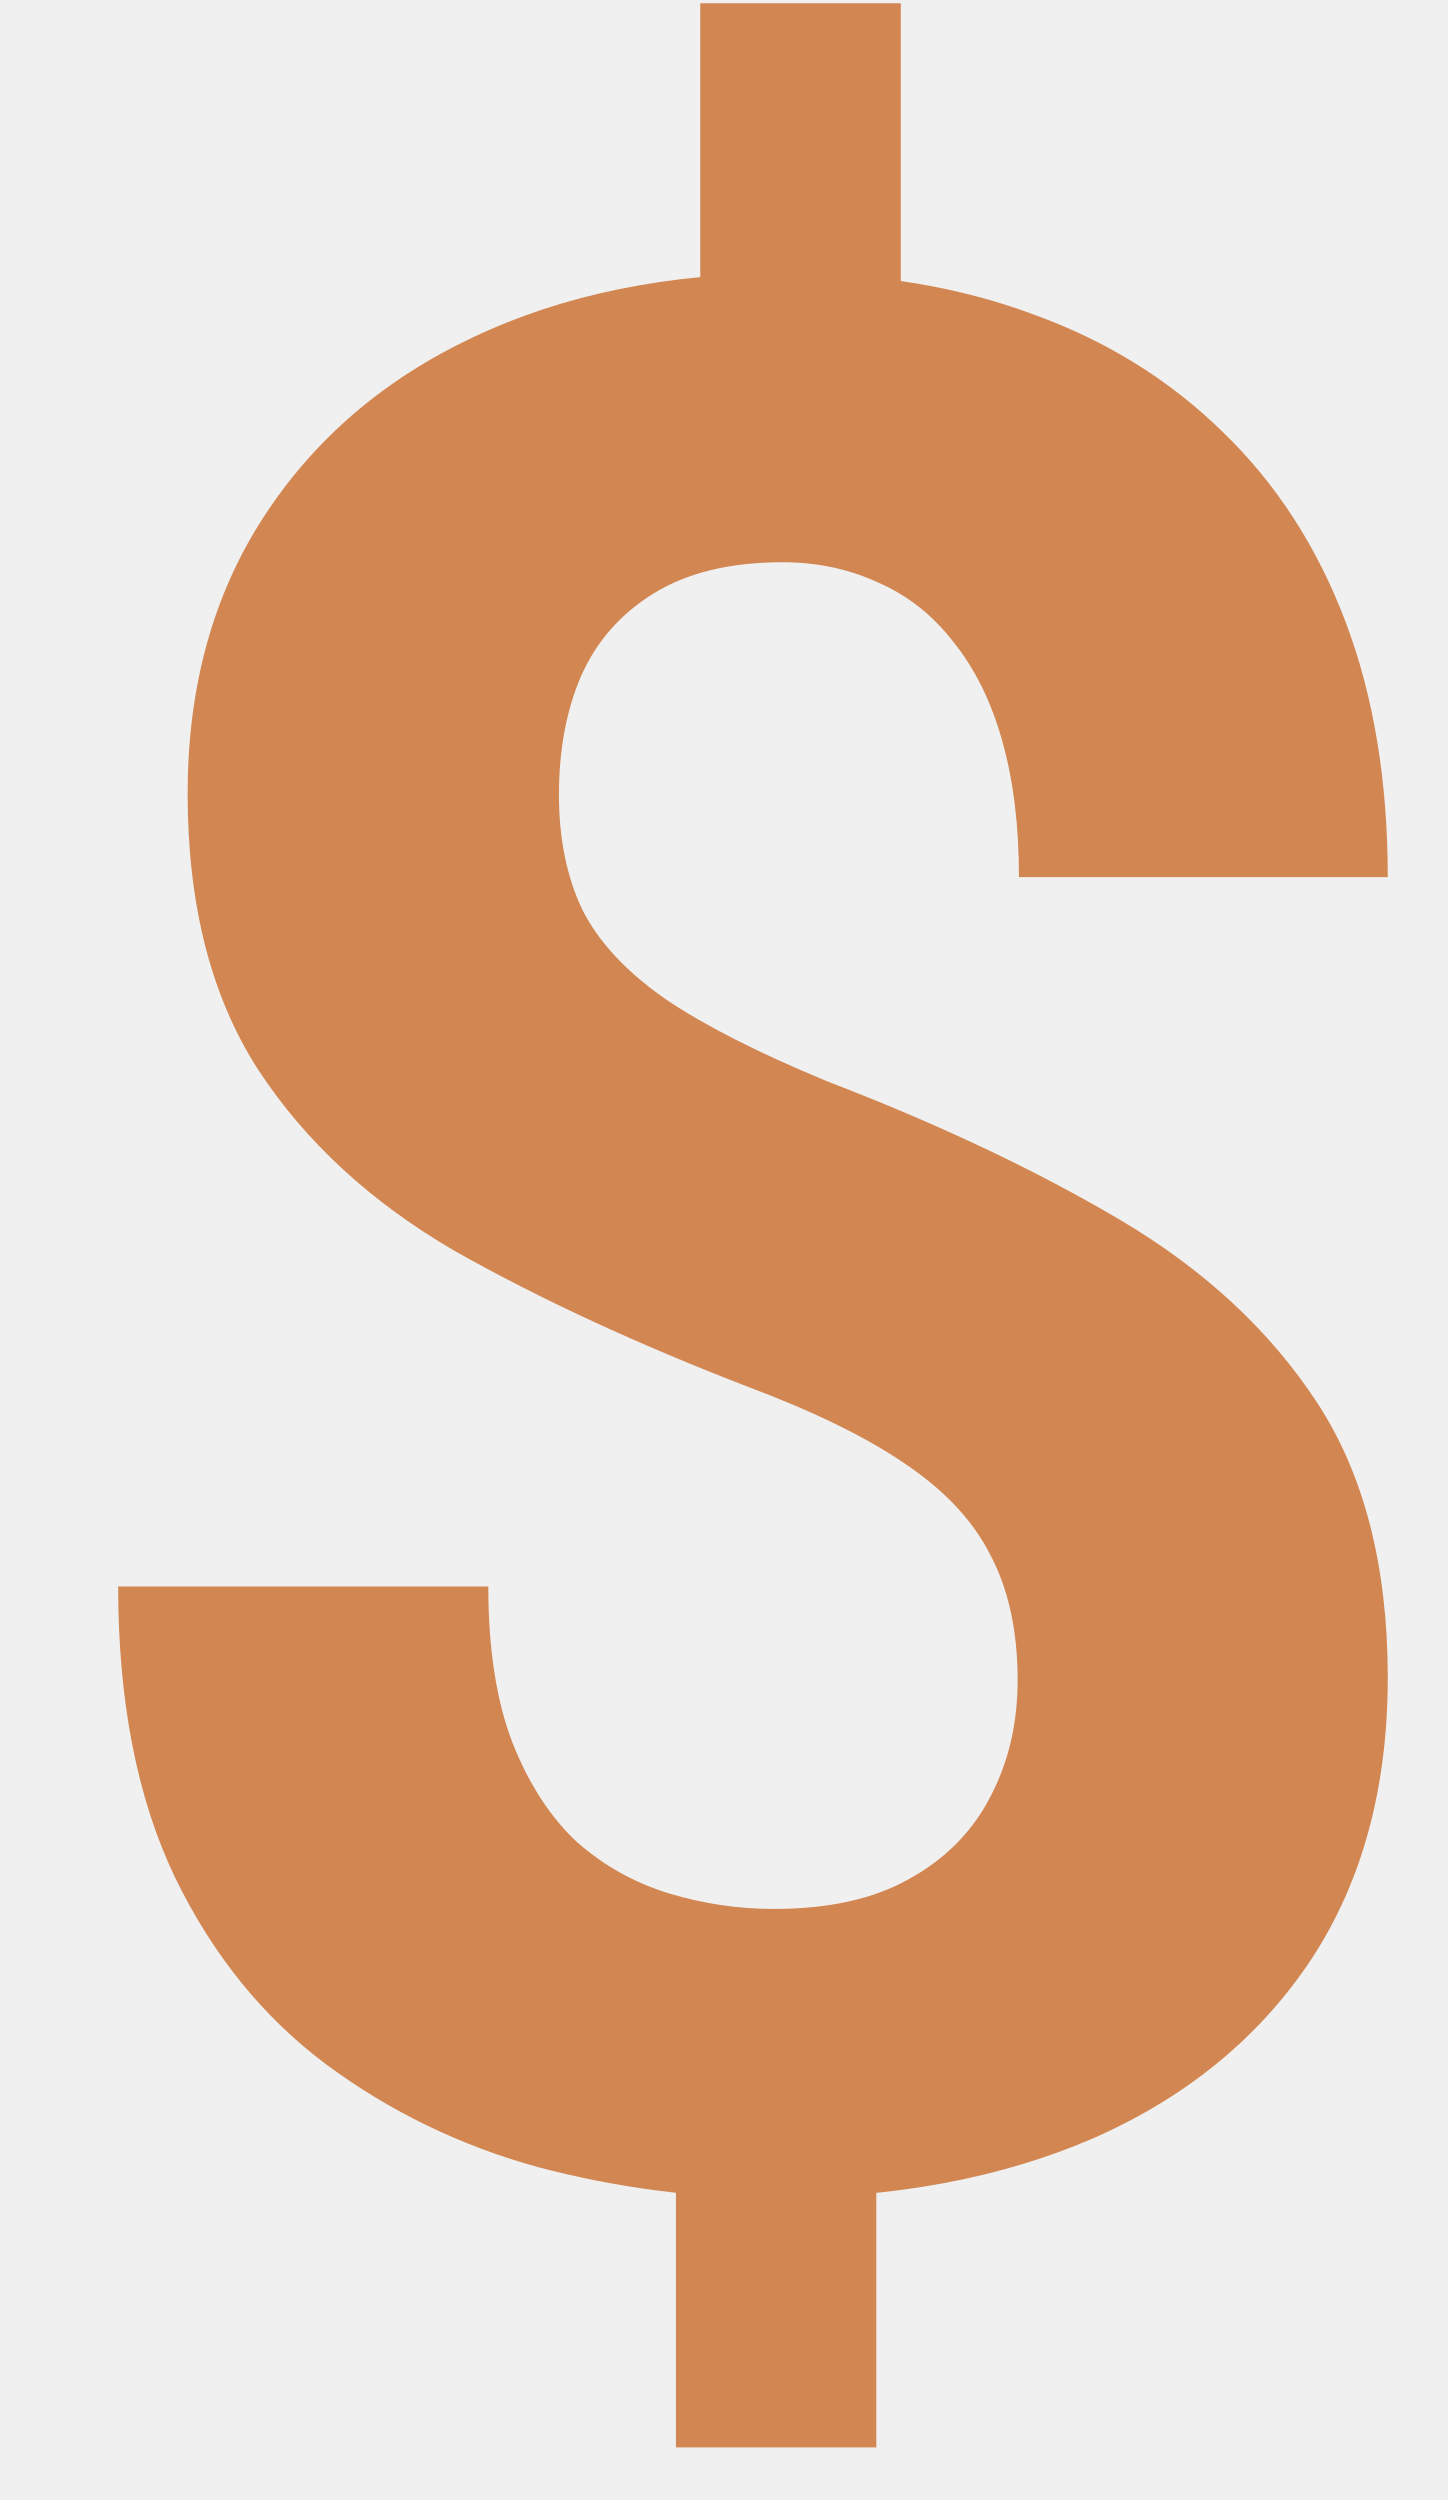
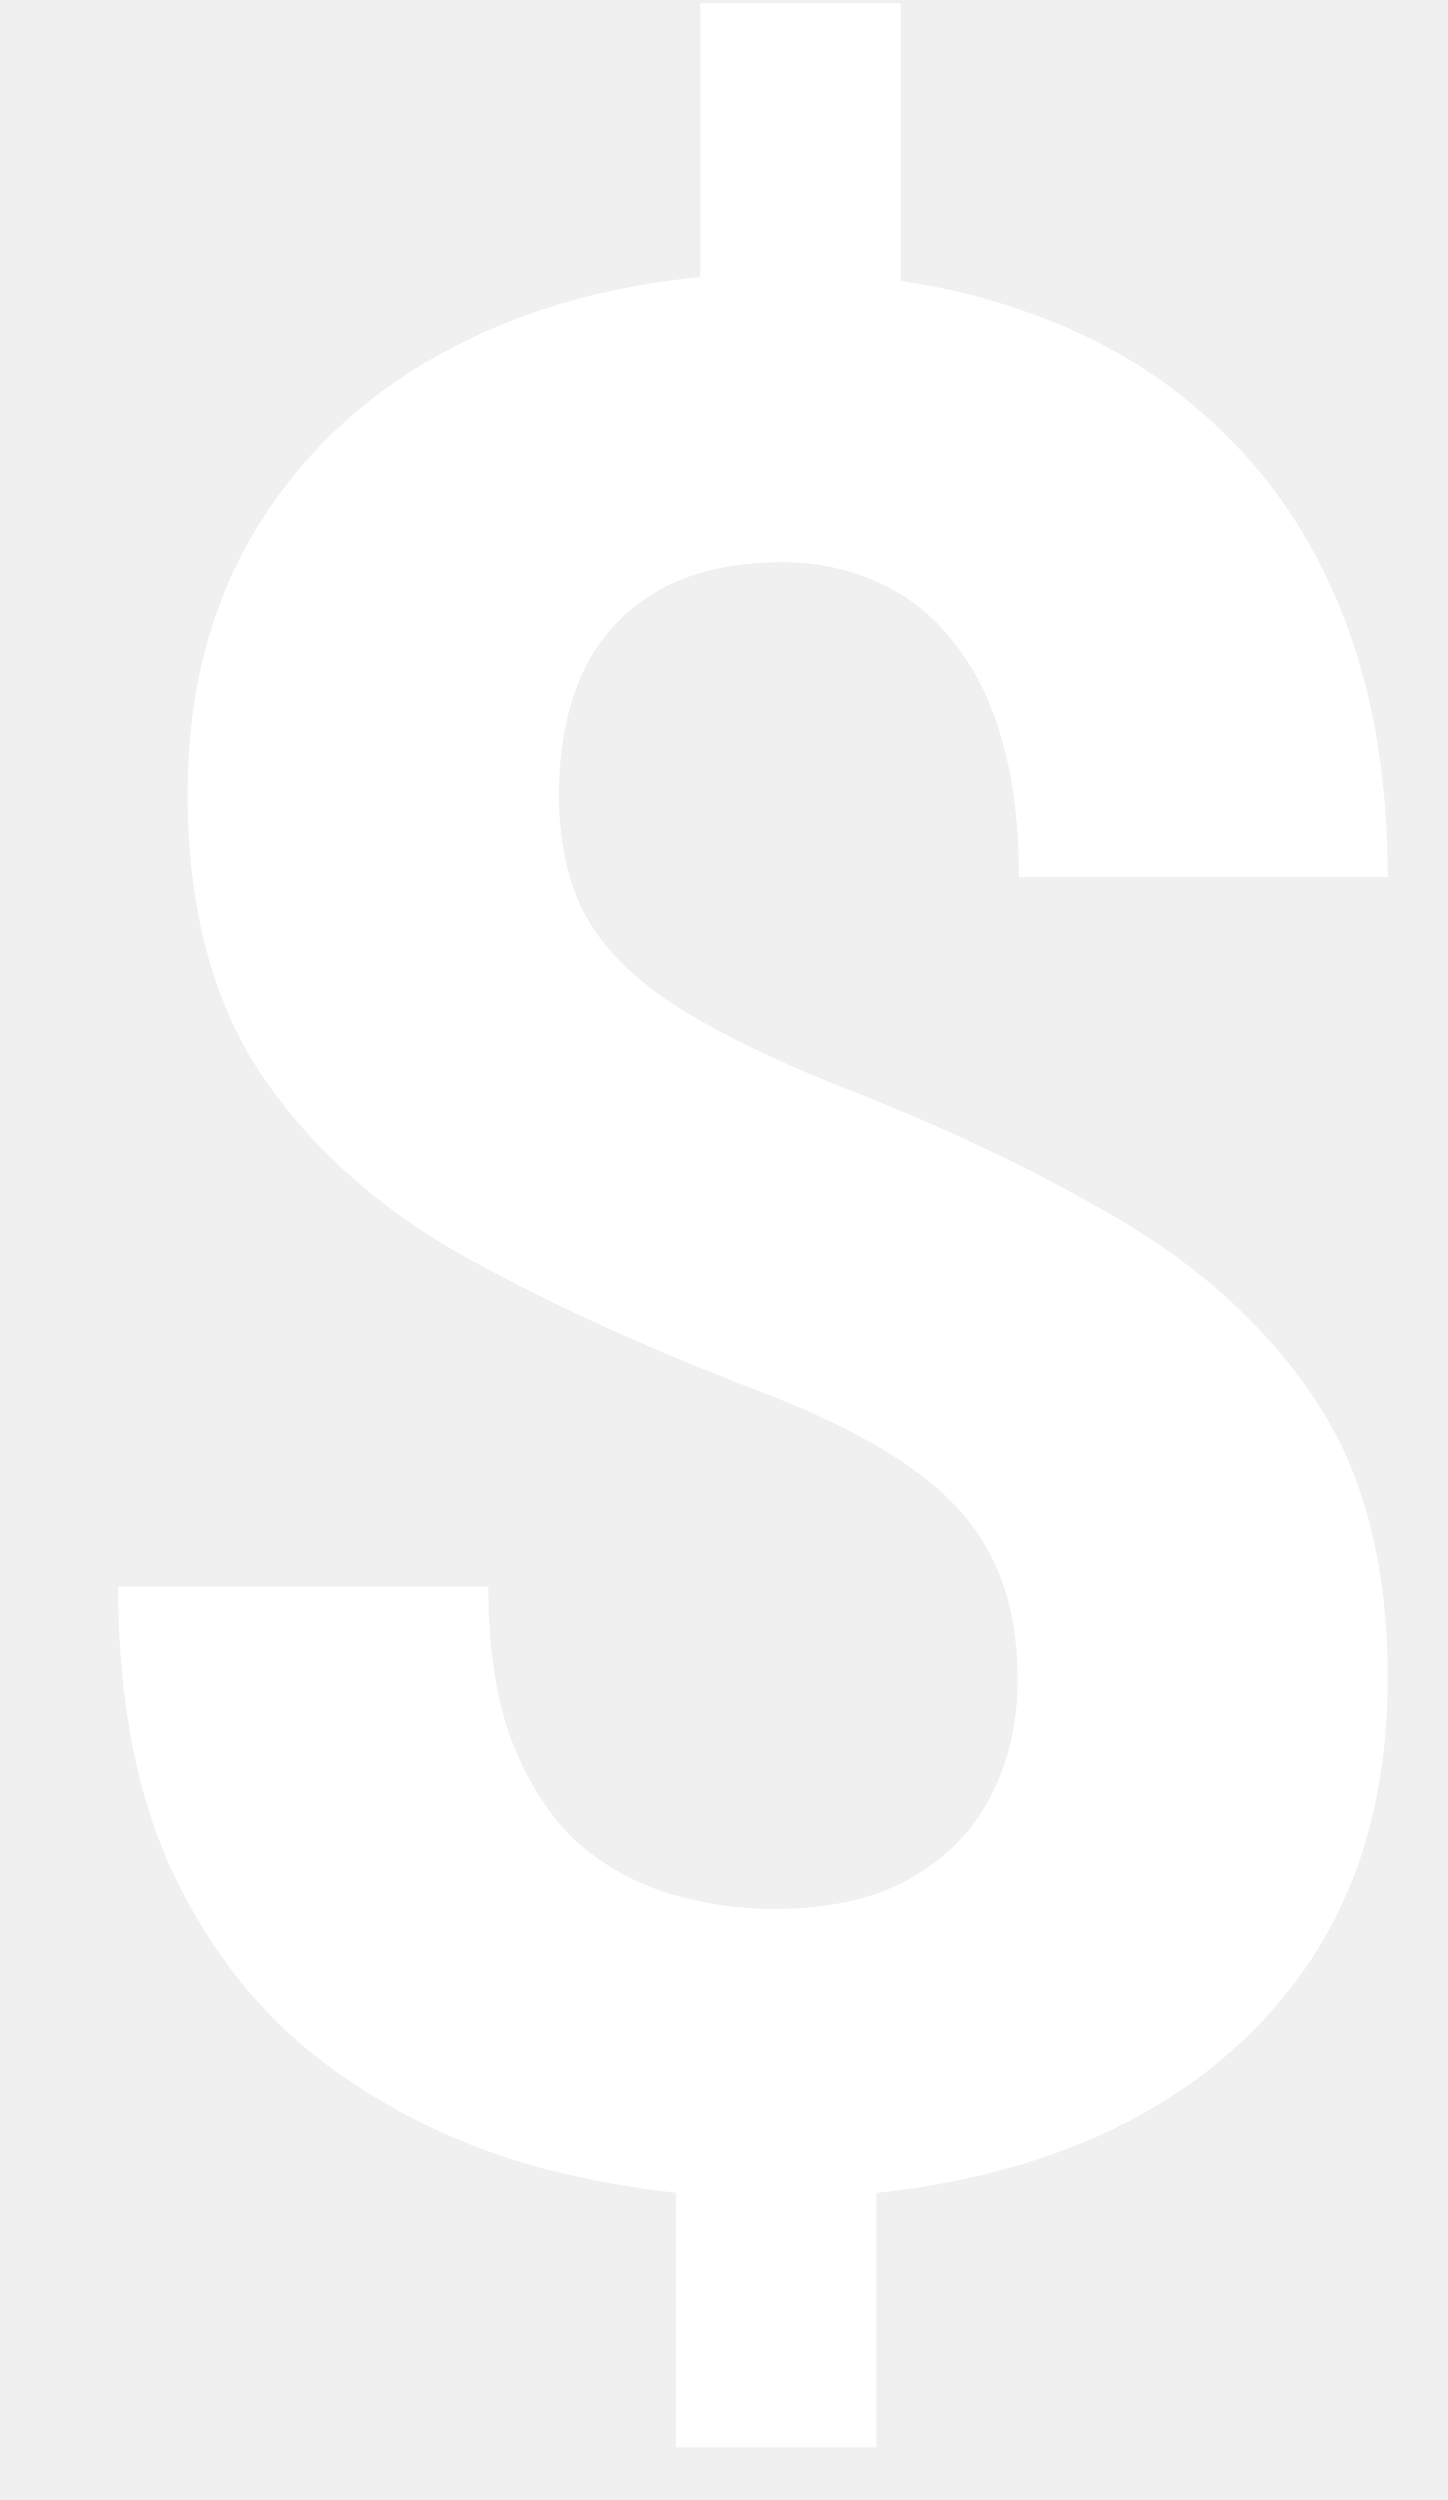
- <svg xmlns="http://www.w3.org/2000/svg" width="11" height="19" viewBox="0 0 11 19" fill="none">
-   <path d="M6.846 0.025V2.906H5.322V0.025H6.846ZM6.66 15.973V18.6H5.137V15.973H6.66ZM7.734 12.77C7.734 12.398 7.666 12.083 7.529 11.822C7.399 11.562 7.184 11.331 6.885 11.129C6.592 10.927 6.195 10.732 5.693 10.543C4.847 10.217 4.102 9.872 3.457 9.508C2.819 9.137 2.321 8.678 1.963 8.131C1.605 7.577 1.426 6.878 1.426 6.031C1.426 5.224 1.618 4.524 2.002 3.932C2.386 3.339 2.917 2.883 3.594 2.564C4.277 2.239 5.072 2.076 5.977 2.076C6.667 2.076 7.292 2.18 7.852 2.389C8.411 2.59 8.893 2.89 9.297 3.287C9.701 3.678 10.01 4.156 10.225 4.723C10.44 5.289 10.547 5.937 10.547 6.666H7.744C7.744 6.275 7.702 5.93 7.617 5.631C7.533 5.331 7.409 5.081 7.246 4.879C7.09 4.677 6.901 4.527 6.68 4.43C6.458 4.326 6.214 4.273 5.947 4.273C5.55 4.273 5.225 4.352 4.971 4.508C4.717 4.664 4.531 4.876 4.414 5.143C4.303 5.403 4.248 5.702 4.248 6.041C4.248 6.373 4.307 6.663 4.424 6.91C4.548 7.158 4.759 7.385 5.059 7.594C5.358 7.796 5.768 8.004 6.289 8.219C7.135 8.544 7.878 8.896 8.516 9.273C9.154 9.651 9.652 10.113 10.01 10.66C10.368 11.207 10.547 11.904 10.547 12.75C10.547 13.59 10.352 14.306 9.961 14.898C9.57 15.484 9.023 15.934 8.32 16.246C7.617 16.552 6.803 16.705 5.879 16.705C5.28 16.705 4.684 16.627 4.092 16.471C3.499 16.308 2.962 16.047 2.48 15.69C1.999 15.331 1.615 14.856 1.328 14.264C1.042 13.665 0.898 12.929 0.898 12.057H3.711C3.711 12.532 3.773 12.929 3.896 13.248C4.02 13.56 4.183 13.811 4.385 14C4.593 14.182 4.827 14.312 5.088 14.391C5.348 14.469 5.612 14.508 5.879 14.508C6.296 14.508 6.637 14.433 6.904 14.283C7.178 14.133 7.383 13.928 7.52 13.668C7.663 13.401 7.734 13.102 7.734 12.77Z" fill="#D28651" />
+ <svg xmlns="http://www.w3.org/2000/svg" width="11" height="19" viewBox="0 0 11 19" fill="#fff">
+   <path d="M6.846 0.025V2.906H5.322V0.025H6.846ZM6.66 15.973V18.6H5.137V15.973H6.66ZM7.734 12.77C7.734 12.398 7.666 12.083 7.529 11.822C7.399 11.562 7.184 11.331 6.885 11.129C6.592 10.927 6.195 10.732 5.693 10.543C4.847 10.217 4.102 9.872 3.457 9.508C2.819 9.137 2.321 8.678 1.963 8.131C1.605 7.577 1.426 6.878 1.426 6.031C1.426 5.224 1.618 4.524 2.002 3.932C2.386 3.339 2.917 2.883 3.594 2.564C4.277 2.239 5.072 2.076 5.977 2.076C6.667 2.076 7.292 2.18 7.852 2.389C8.411 2.59 8.893 2.89 9.297 3.287C9.701 3.678 10.01 4.156 10.225 4.723C10.44 5.289 10.547 5.937 10.547 6.666H7.744C7.744 6.275 7.702 5.93 7.617 5.631C7.533 5.331 7.409 5.081 7.246 4.879C7.09 4.677 6.901 4.527 6.68 4.43C6.458 4.326 6.214 4.273 5.947 4.273C5.55 4.273 5.225 4.352 4.971 4.508C4.717 4.664 4.531 4.876 4.414 5.143C4.303 5.403 4.248 5.702 4.248 6.041C4.248 6.373 4.307 6.663 4.424 6.91C4.548 7.158 4.759 7.385 5.059 7.594C5.358 7.796 5.768 8.004 6.289 8.219C7.135 8.544 7.878 8.896 8.516 9.273C9.154 9.651 9.652 10.113 10.01 10.66C10.368 11.207 10.547 11.904 10.547 12.75C10.547 13.59 10.352 14.306 9.961 14.898C9.57 15.484 9.023 15.934 8.32 16.246C7.617 16.552 6.803 16.705 5.879 16.705C5.28 16.705 4.684 16.627 4.092 16.471C3.499 16.308 2.962 16.047 2.48 15.69C1.999 15.331 1.615 14.856 1.328 14.264C1.042 13.665 0.898 12.929 0.898 12.057H3.711C3.711 12.532 3.773 12.929 3.896 13.248C4.02 13.56 4.183 13.811 4.385 14C4.593 14.182 4.827 14.312 5.088 14.391C5.348 14.469 5.612 14.508 5.879 14.508C6.296 14.508 6.637 14.433 6.904 14.283C7.178 14.133 7.383 13.928 7.52 13.668C7.663 13.401 7.734 13.102 7.734 12.77Z" fill="#fff" />
</svg>
